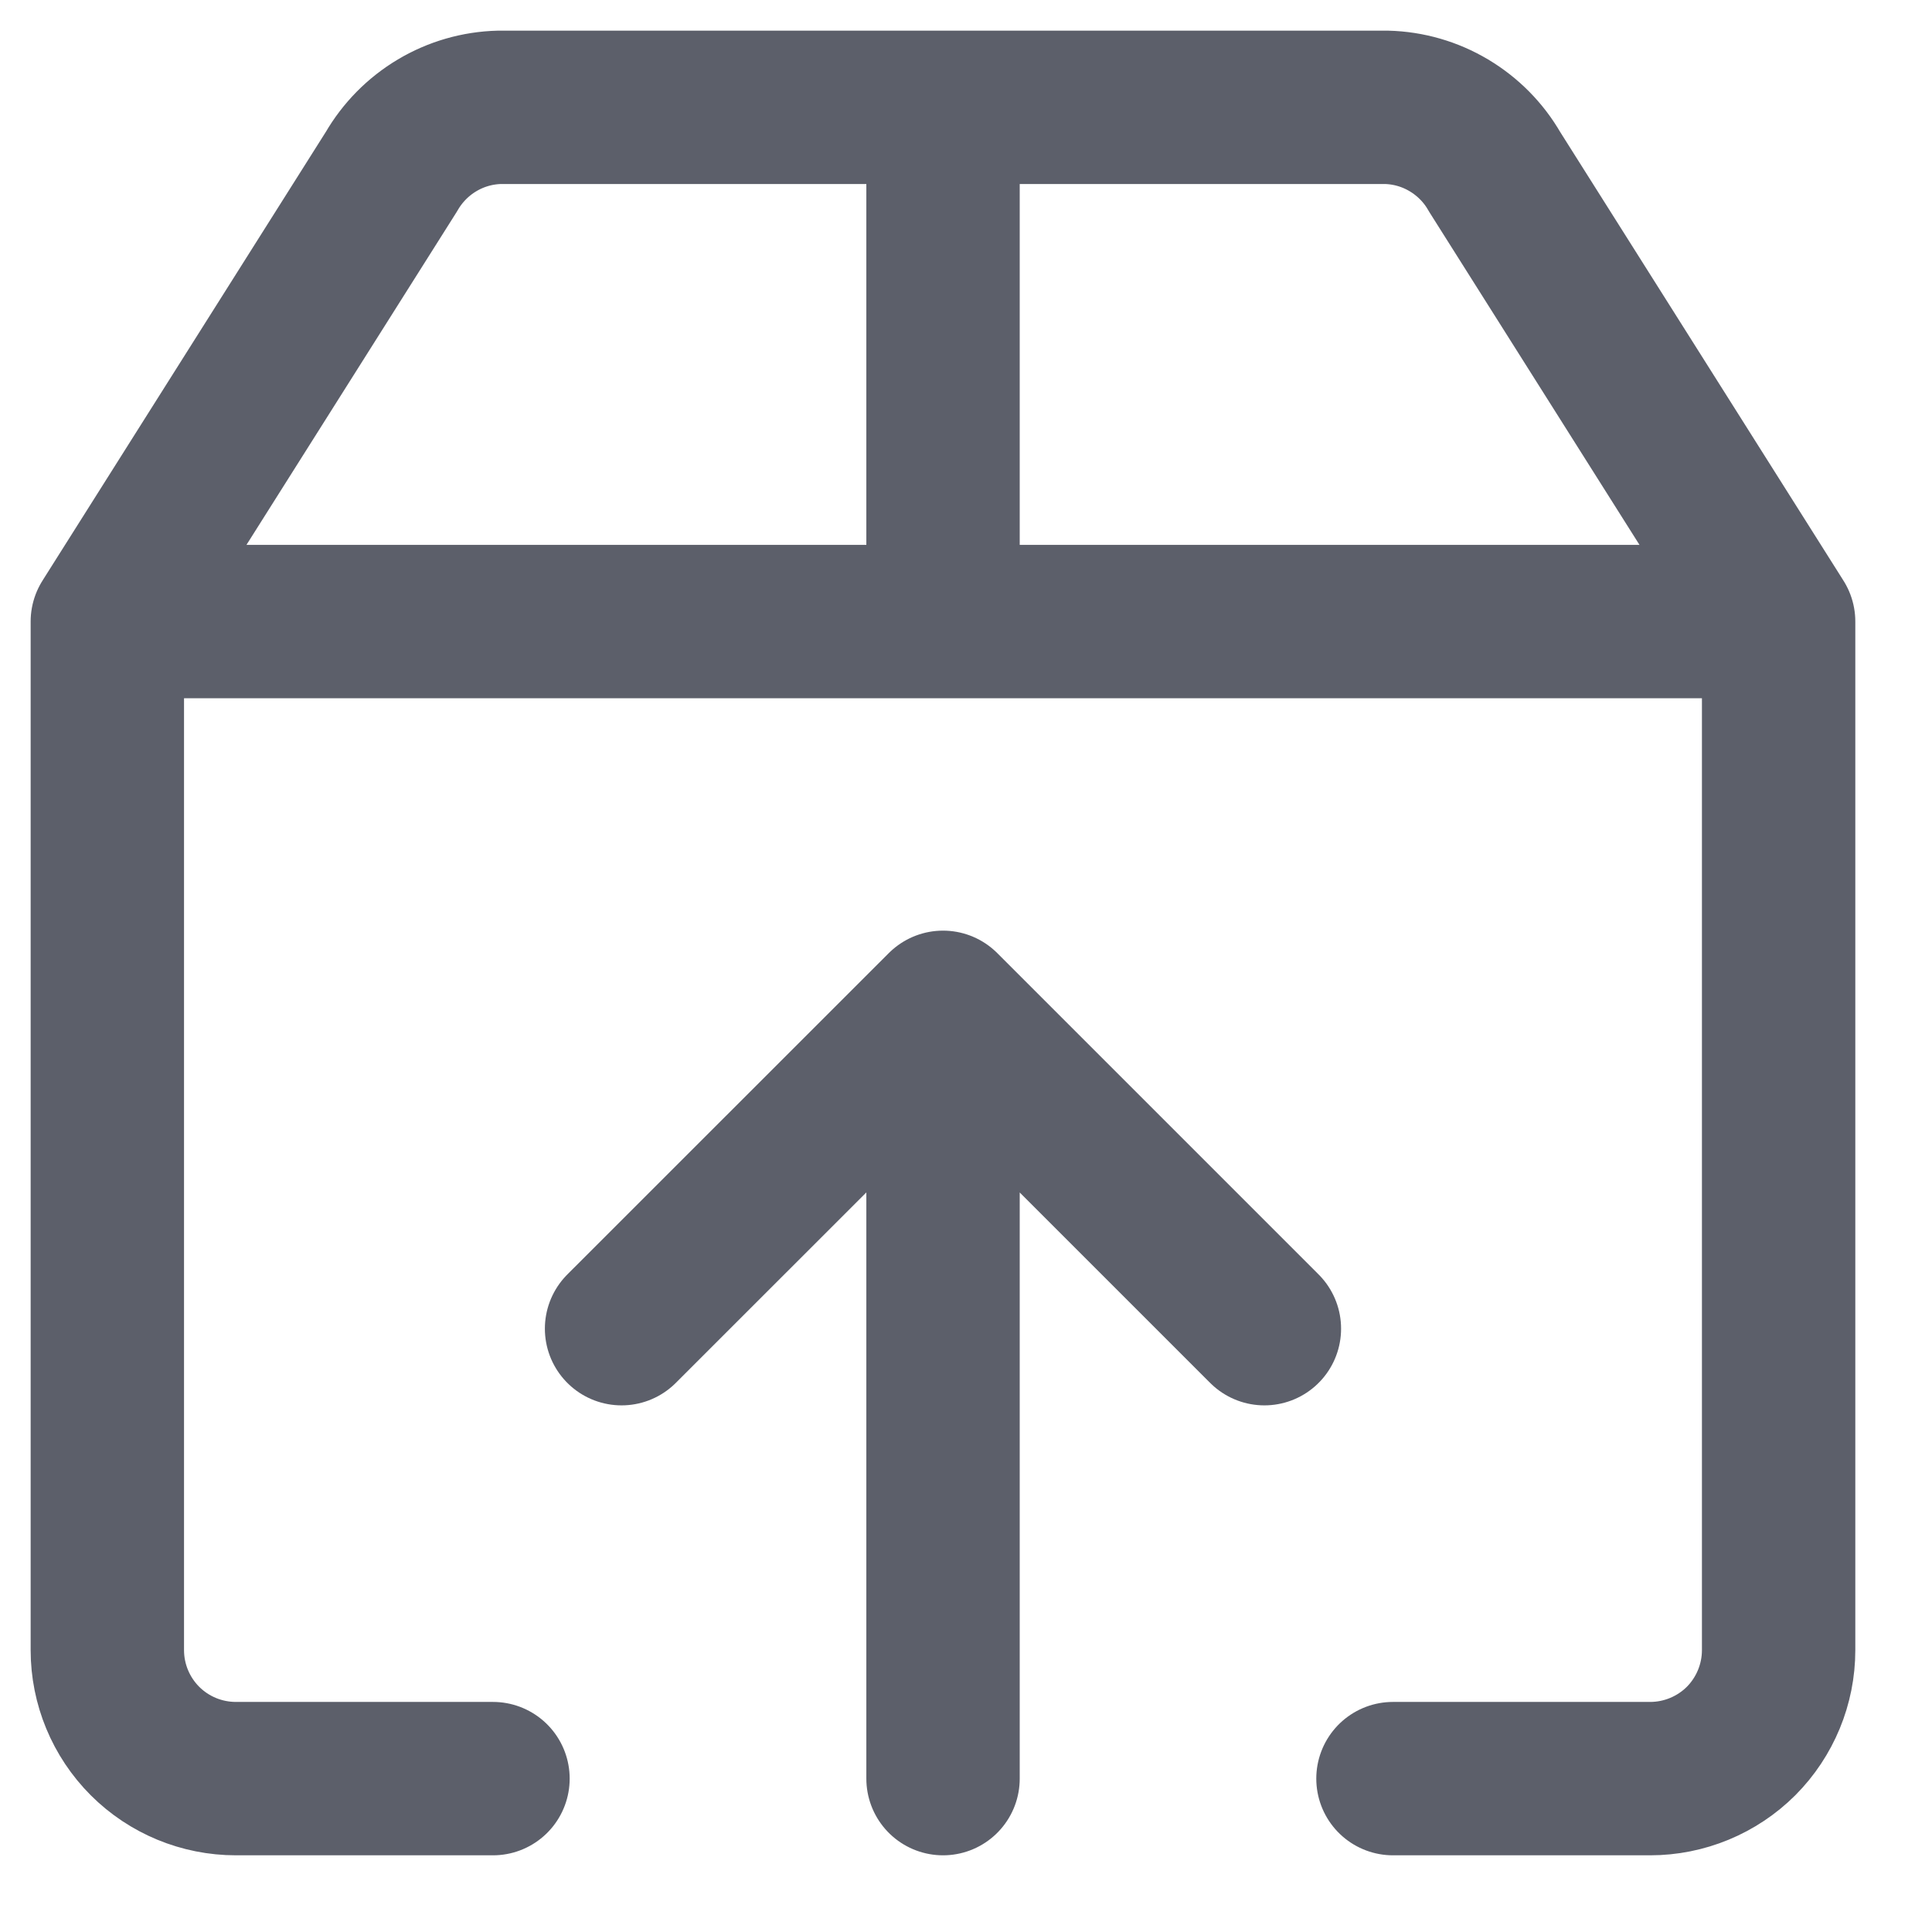
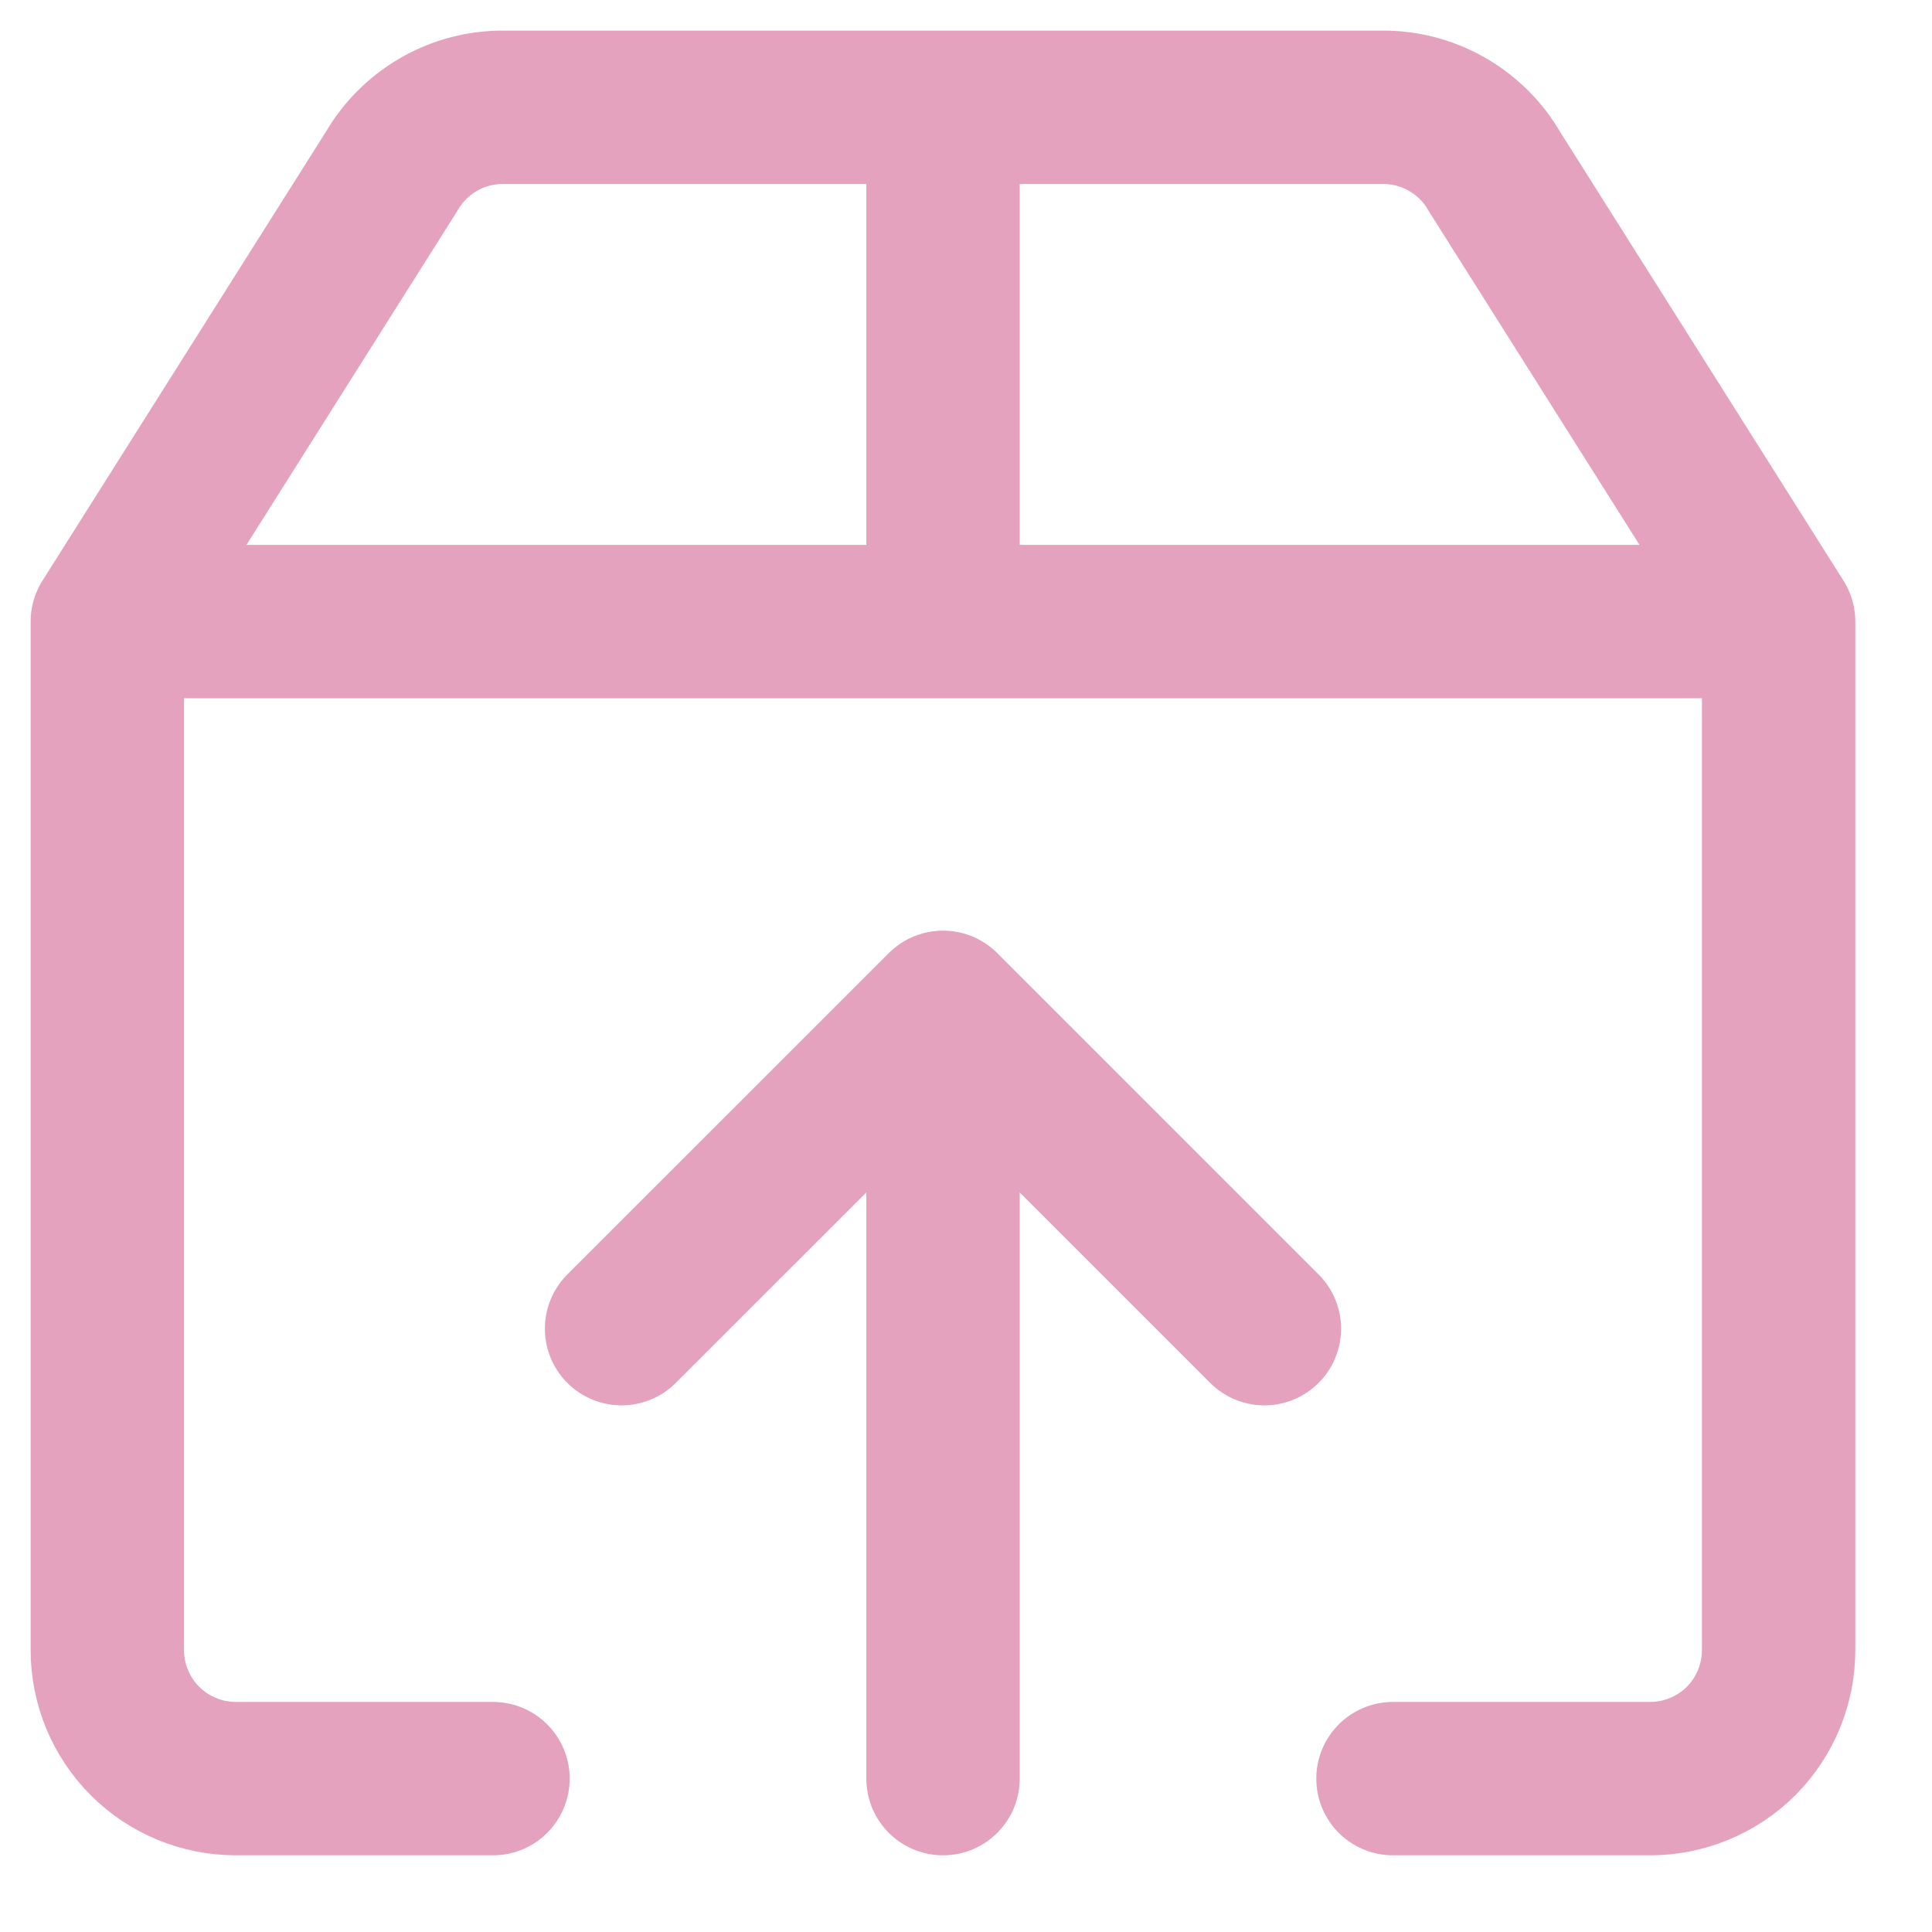
<svg xmlns="http://www.w3.org/2000/svg" width="18" height="18" viewBox="0 0 18 18" fill="none">
-   <path d="M4.593 16.571H2.198C1.88 16.571 1.575 16.445 1.351 16.221C1.126 15.996 1 15.691 1 15.374V5.791M1 5.791H16.571M1 5.791L3.647 1.599C3.75 1.421 3.896 1.273 4.072 1.168C4.248 1.063 4.448 1.005 4.653 1H12.918C13.123 1.005 13.323 1.063 13.499 1.168C13.675 1.273 13.822 1.421 13.924 1.599L16.571 5.791M16.571 5.791V15.374C16.571 15.691 16.445 15.996 16.221 16.221C15.996 16.445 15.691 16.571 15.374 16.571H12.978M5.791 12.379L8.786 9.385M8.786 9.385L11.78 12.379M8.786 9.385L8.786 16.571M8.786 1V5.791" stroke="#5C5F6A" stroke-width="1.429" stroke-linecap="round" stroke-linejoin="round" />
+   <path d="M4.593 16.571H2.198C1.88 16.571 1.575 16.445 1.351 16.221C1.126 15.996 1 15.691 1 15.374V5.791M1 5.791H16.571M1 5.791L3.647 1.599C3.75 1.421 3.896 1.273 4.072 1.168C4.248 1.063 4.448 1.005 4.653 1H12.918C13.123 1.005 13.323 1.063 13.499 1.168C13.675 1.273 13.822 1.421 13.924 1.599L16.571 5.791M16.571 5.791V15.374C16.571 15.691 16.445 15.996 16.221 16.221C15.996 16.445 15.691 16.571 15.374 16.571H12.978M5.791 12.379L8.786 9.385M8.786 9.385L11.78 12.379M8.786 9.385L8.786 16.571M8.786 1V5.791" stroke="#E4A2BE" stroke-width="1.429" stroke-linecap="round" stroke-linejoin="round" />
</svg>
